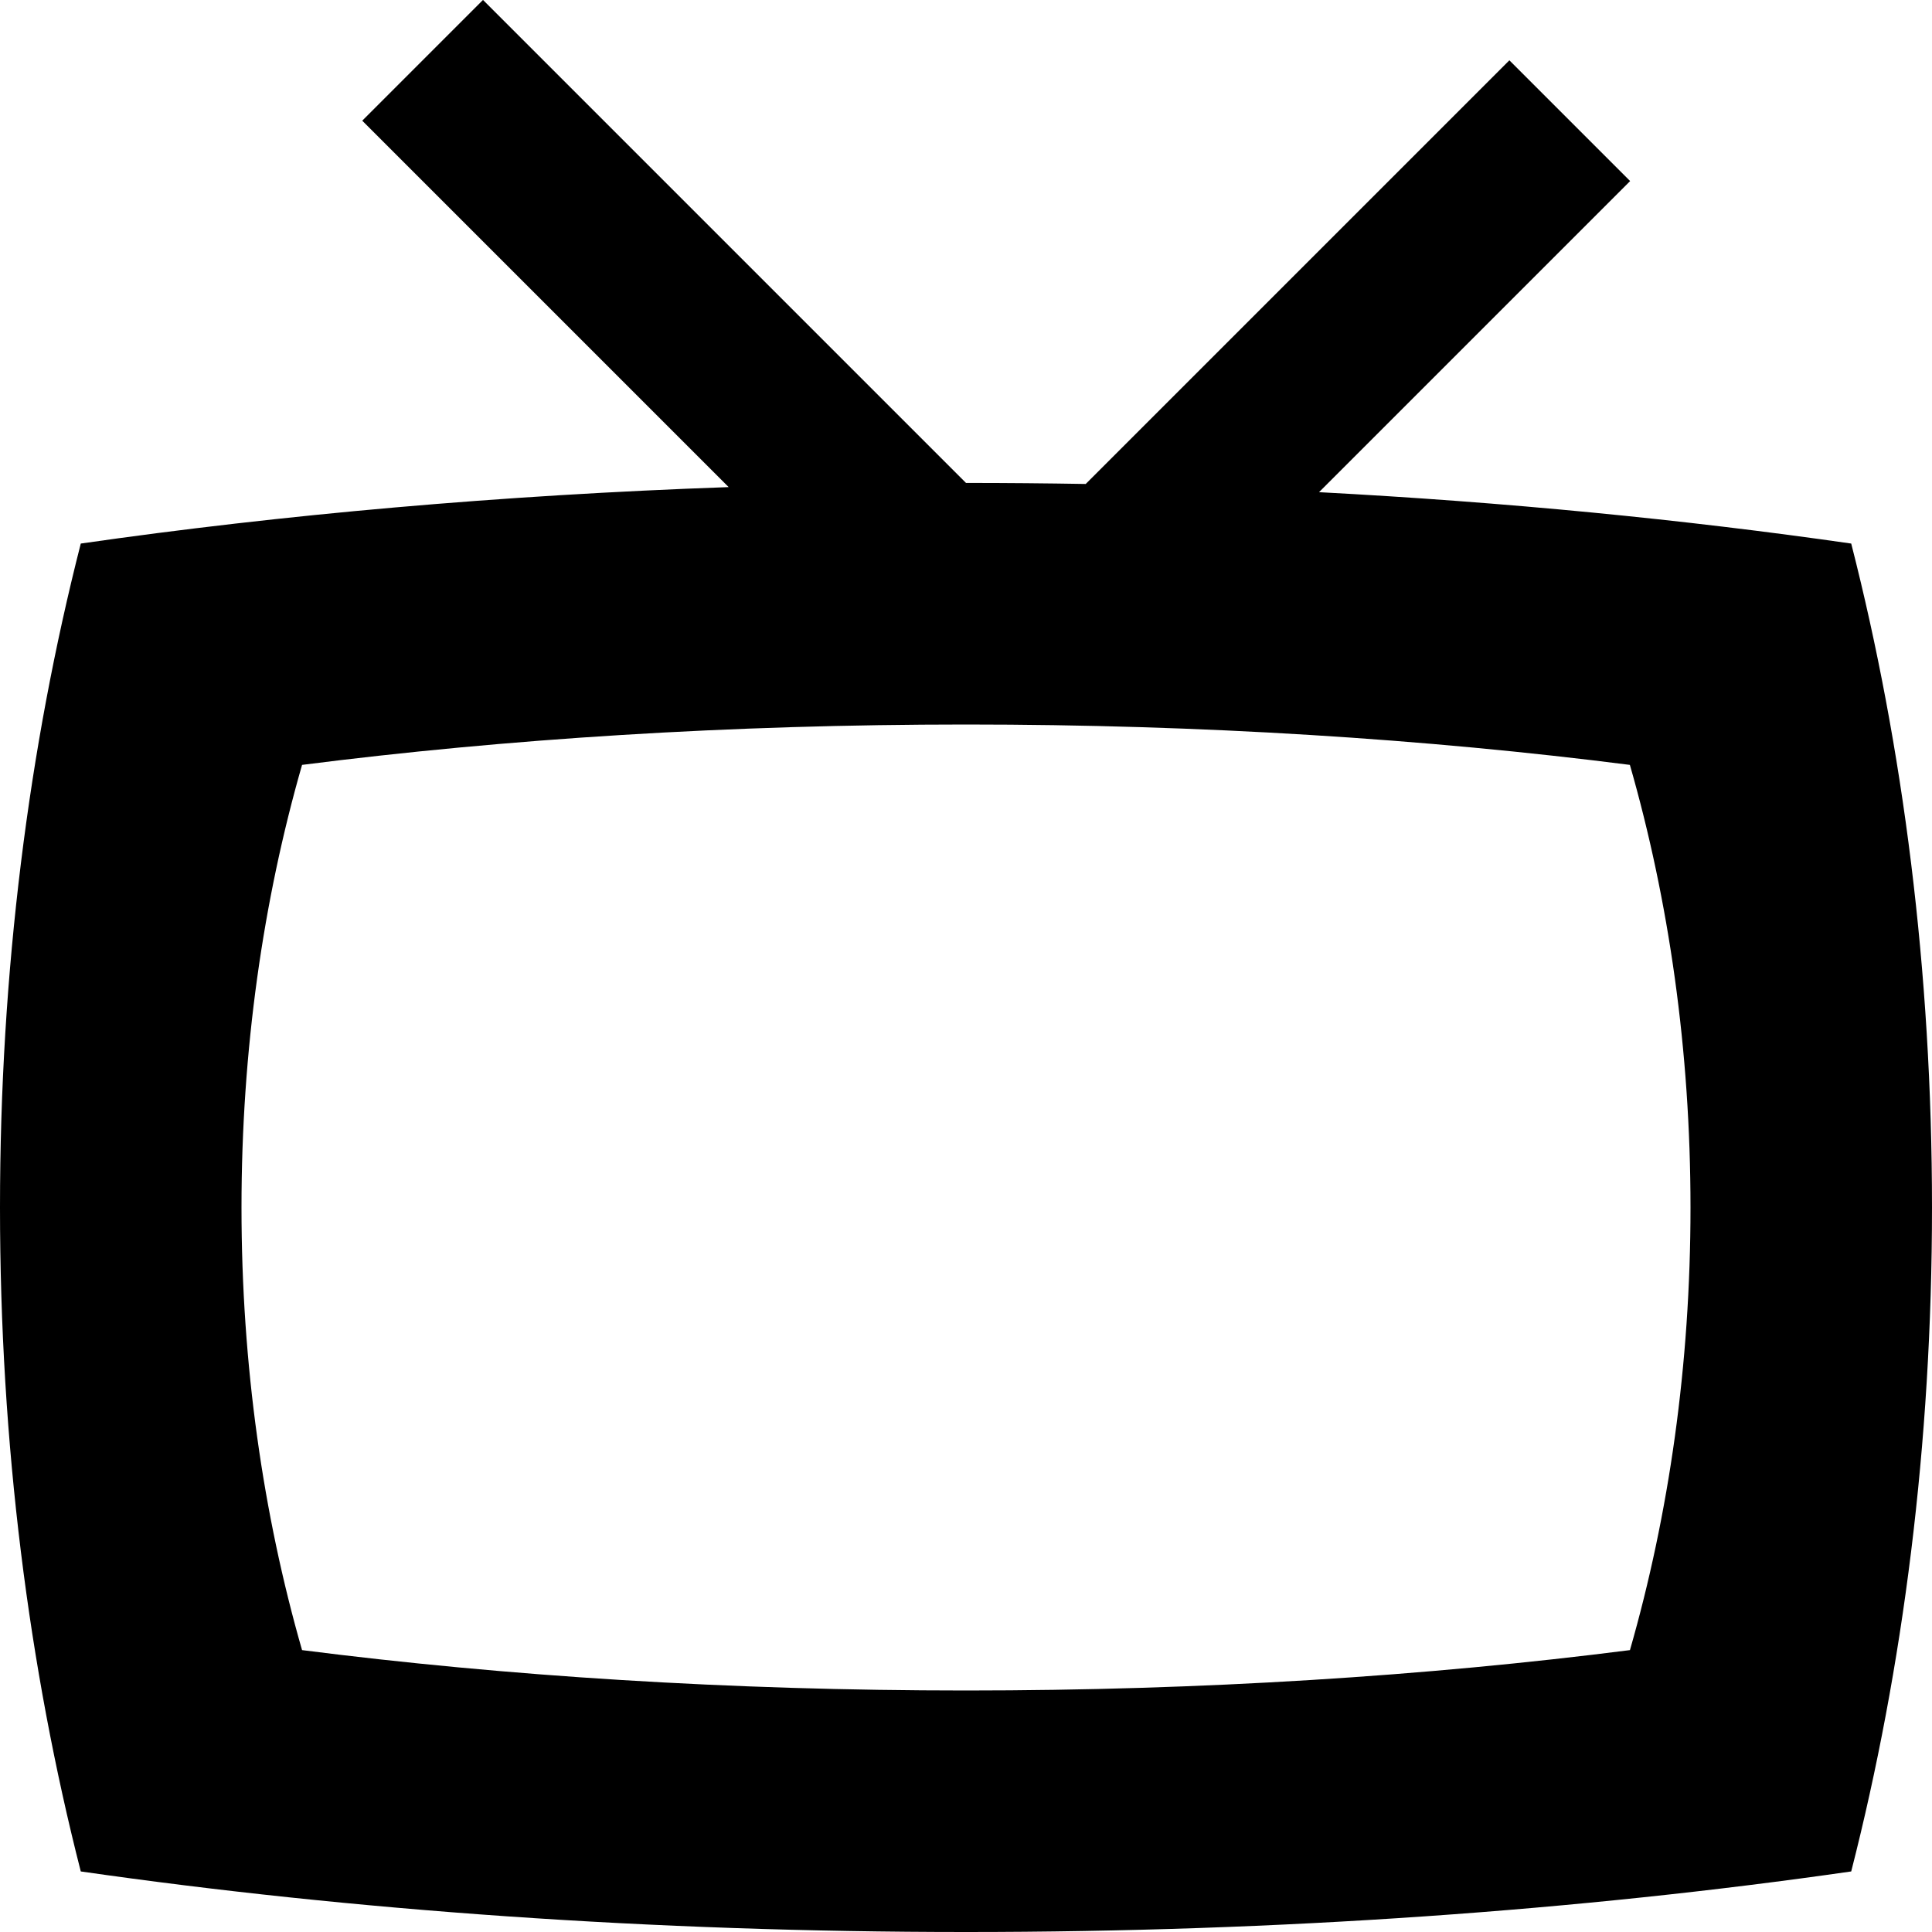
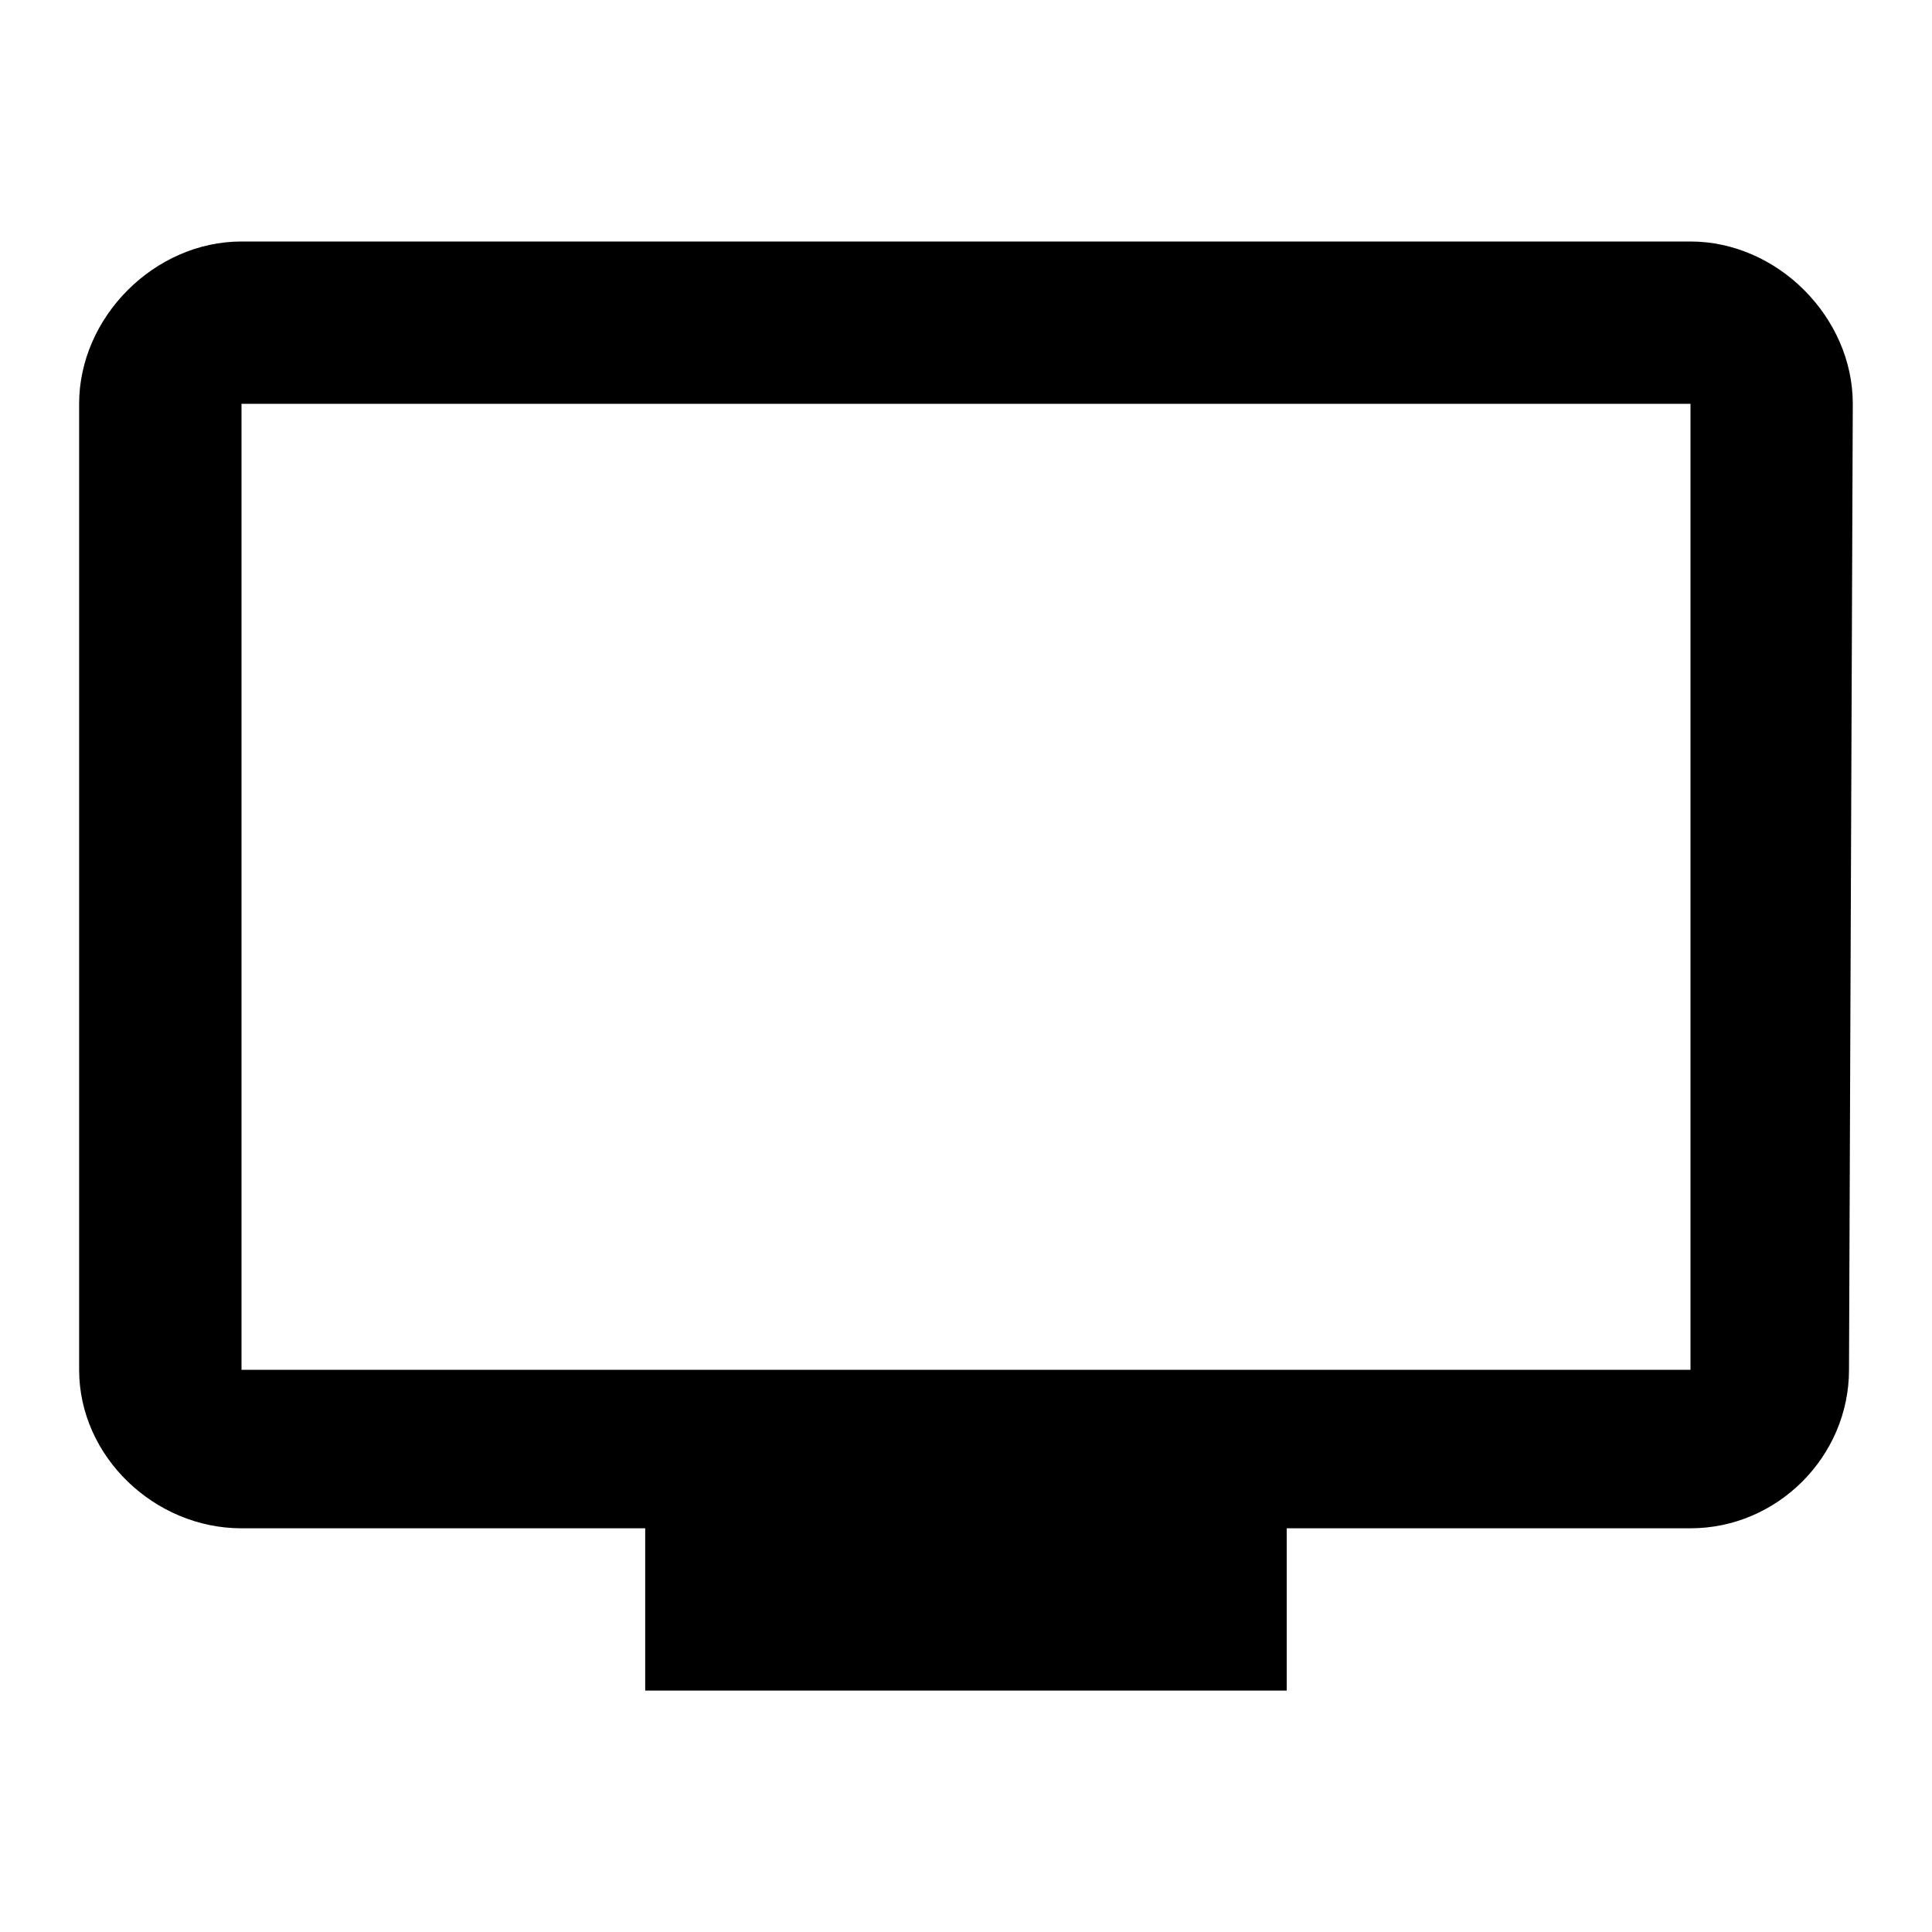
- <svg xmlns="http://www.w3.org/2000/svg" version="1.1" width="32" height="32" viewBox="0 0 32 32">
-   <path d="M30.662 9.003c-2.775-0.399-5.731-0.688-8.815-0.851l5.153-5.153-2-2-7.017 7.017c-0.656-0.011-1.317-0.017-1.983-0.017v0l-8-8-2 2 6.069 6.069c-3.779 0.133-7.386 0.454-10.731 0.935-0.86 3.366-1.338 7.086-1.338 10.997s0.477 7.63 1.338 10.997c4.489 0.645 9.448 1.003 14.662 1.003s10.173-0.358 14.662-1.003c0.86-3.366 1.338-7.086 1.338-10.997s-0.477-7.63-1.338-10.997zM26.997 27.331c-3.367 0.43-7.086 0.669-10.997 0.669s-7.63-0.239-10.997-0.669c-0.645-2.244-1.003-4.724-1.003-7.331s0.358-5.087 1.003-7.331c3.366-0.43 7.086-0.669 10.997-0.669s7.63 0.239 10.996 0.669c0.645 2.244 1.004 4.724 1.004 7.331s-0.358 5.087-1.003 7.331z" />
+ <svg xmlns="http://www.w3.org/2000/svg" version="1.1" width="24" height="24" viewBox="0 0 24 24">
+   <path d="M21 17.016v-12h-18v12h18zM21 3c1.078 0 2.016 0.938 2.016 2.016l-0.047 12c0 1.078-0.891 1.969-1.969 1.969h-5.016v2.016h-7.969v-2.016h-5.016c-1.078 0-2.016-0.891-2.016-1.969v-12c0-1.078 0.938-2.016 2.016-2.016h18z" />
</svg>
